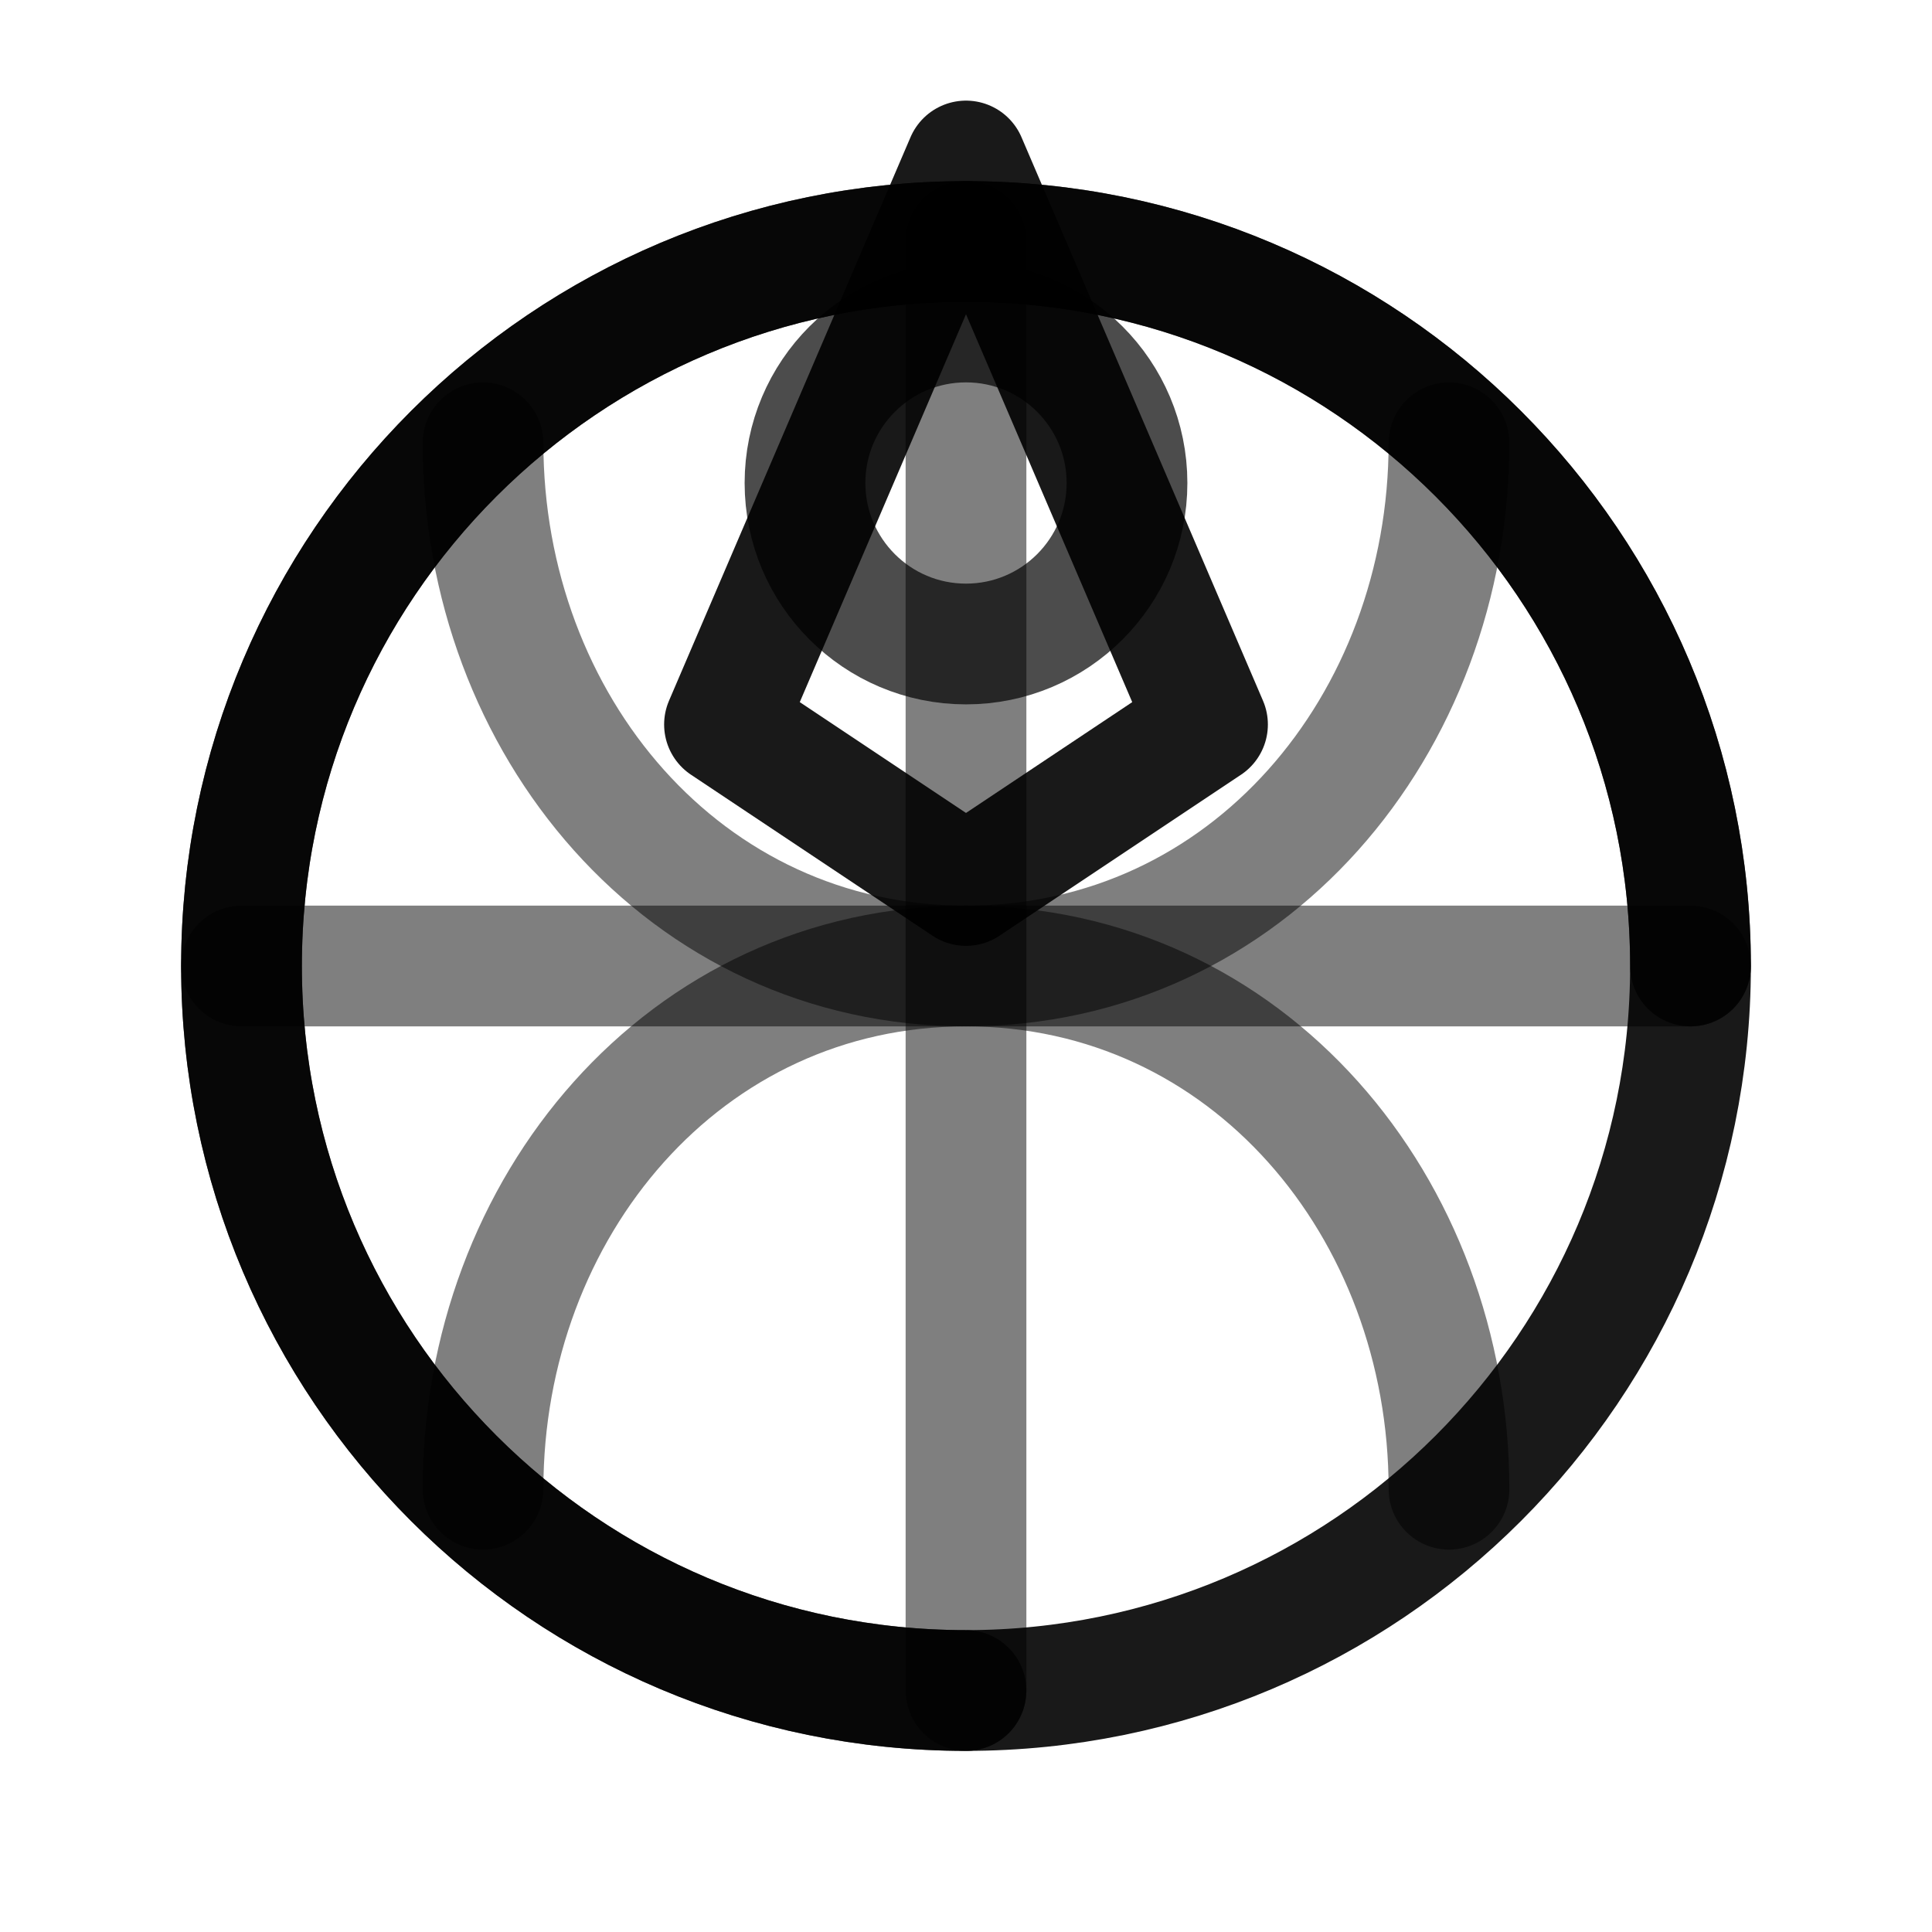
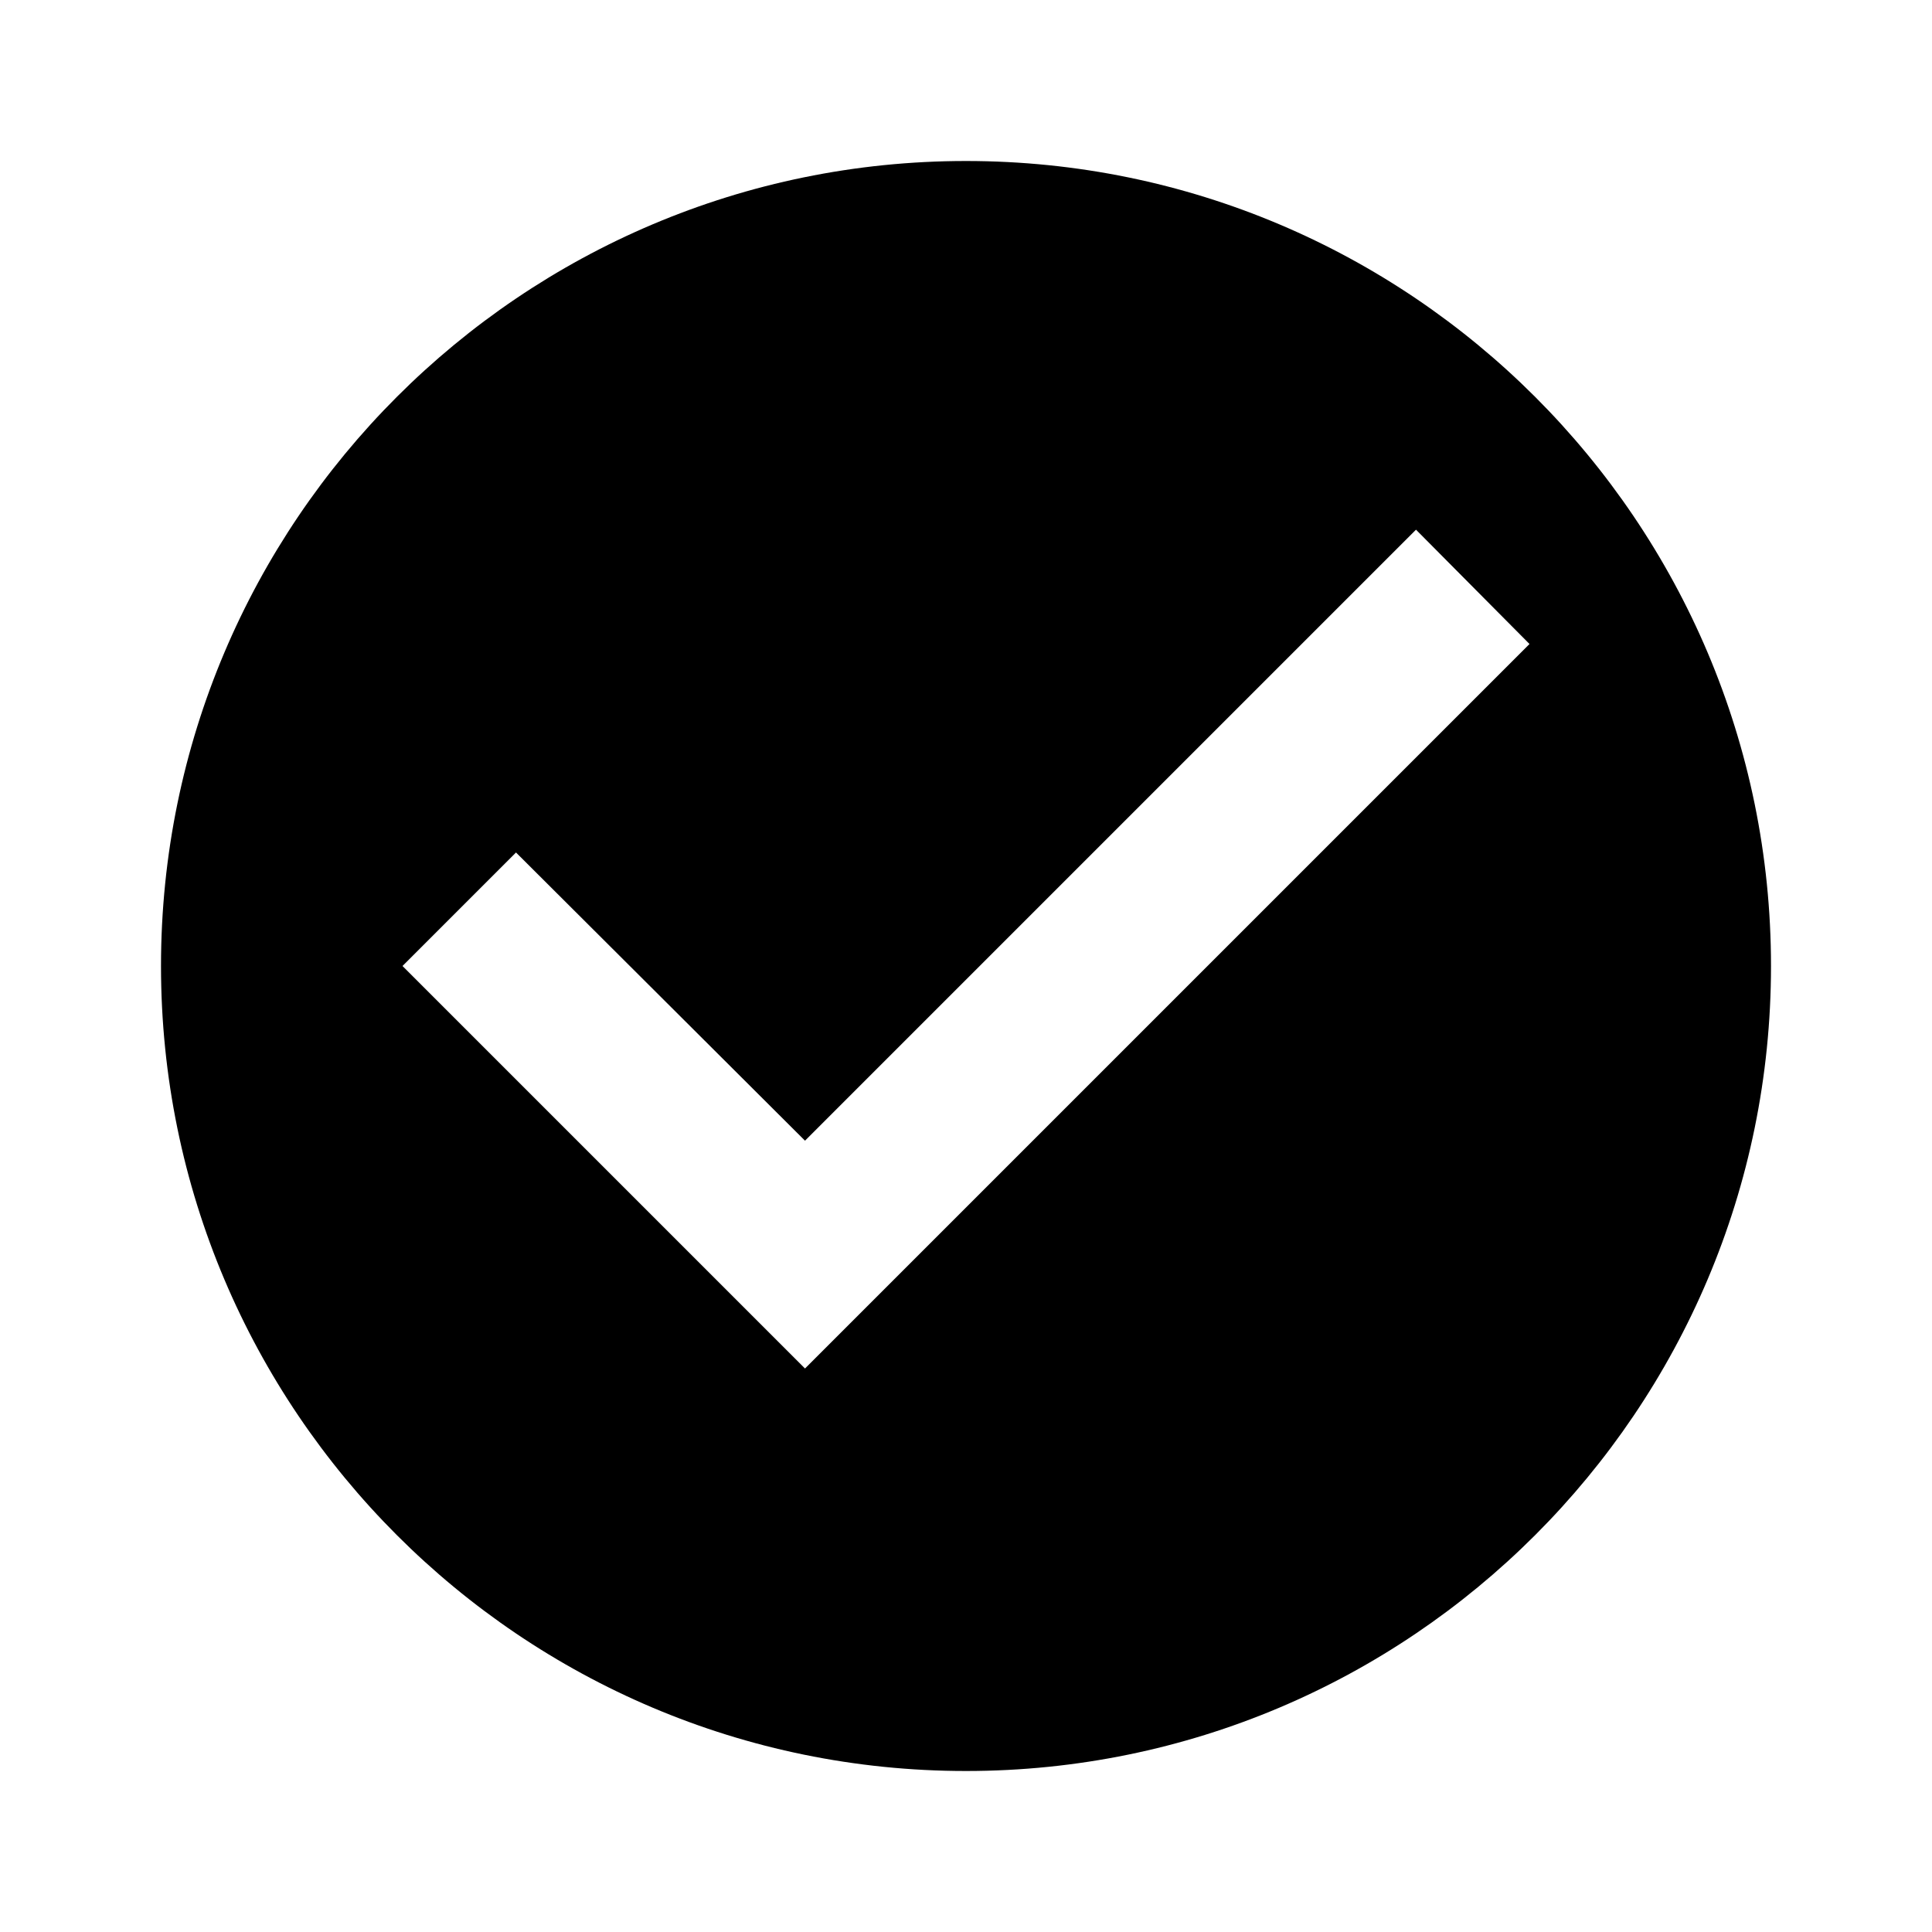
- <svg xmlns="http://www.w3.org/2000/svg" viewBox="0 0 24 24" fill="none" stroke="currentColor" stroke-width="1.5" stroke-linecap="round" stroke-linejoin="round" aria-labelledby="geo-logo-title" role="img">
-   <defs>
-     <style>
-       .logo-primary { 
-         stroke: currentColor; 
-         opacity: 0.9;
-         transition: all 0.3s ease;
-       }
-       .logo-secondary { 
-         stroke: currentColor; 
-         opacity: 0.7;
-         transition: all 0.3s ease;
-       }
-       .logo-accent { 
-         stroke: currentColor; 
-         opacity: 0.5;
-         transition: all 0.3s ease;
-       }
-       @media (prefers-color-scheme: dark) {
-         .logo-primary { opacity: 0.95; }
-         .logo-secondary { opacity: 0.8; }
-         .logo-accent { opacity: 0.6; }
-       }
-       @keyframes location-ping {
-         0% { opacity: 0.8; transform: scale(1); }
-         50% { opacity: 0.4; transform: scale(1.2); }
-         100% { opacity: 0.8; transform: scale(1); }
-       }
-       .logo-animate {
-         animation: location-ping 2s ease-in-out infinite;
-       }
-       svg:hover .logo-primary {
-         opacity: 1;
-         stroke-width: 2;
-       }
-       svg:hover .logo-secondary {
-         opacity: 0.9;
-       }
-       svg:hover .logo-accent {
-         opacity: 0.7;
-       }
-       @media (prefers-reduced-motion: reduce) {
-         .logo-animate { animation: none; }
-         svg:hover .logo-primary { transition: none; }
-       }
-     </style>
-   </defs>
-   <circle cx="12" cy="12" r="9" class="logo-primary" />
-   <path d="M12 3c-4.97 0-9 4.03-9 9s4.03 9 9 9" class="logo-secondary" />
-   <path d="M21 12c0-4.97-4.03-9-9-9" class="logo-secondary" />
-   <path d="M12 2l3 7-3 2-3-2 3-7z" class="logo-primary logo-animate" />
-   <circle cx="12" cy="6" r="2" class="logo-secondary" />
-   <path d="M3 12h18" class="logo-accent" />
-   <path d="M12 3v18" class="logo-accent" />
-   <path d="M6 5.5c0 3.5 2.5 6.5 6 6.5s6-3 6-6.5" class="logo-accent" />
-   <path d="M6 18.5c0-3.5 2.5-6.5 6-6.5s6 3 6 6.5" class="logo-accent" />
+ <svg xmlns="http://www.w3.org/2000/svg" viewBox="0 0 24 24" fill="currentColor">
+   <path d="M12 2C6.48 2 2 6.48 2 12s4.48 10 10 10 10-4.48 10-10S17.52 2 12 2zm-2 15l-5-5 1.41-1.41L10 14.17l7.59-7.59L19 8l-9 9z" />
</svg>
